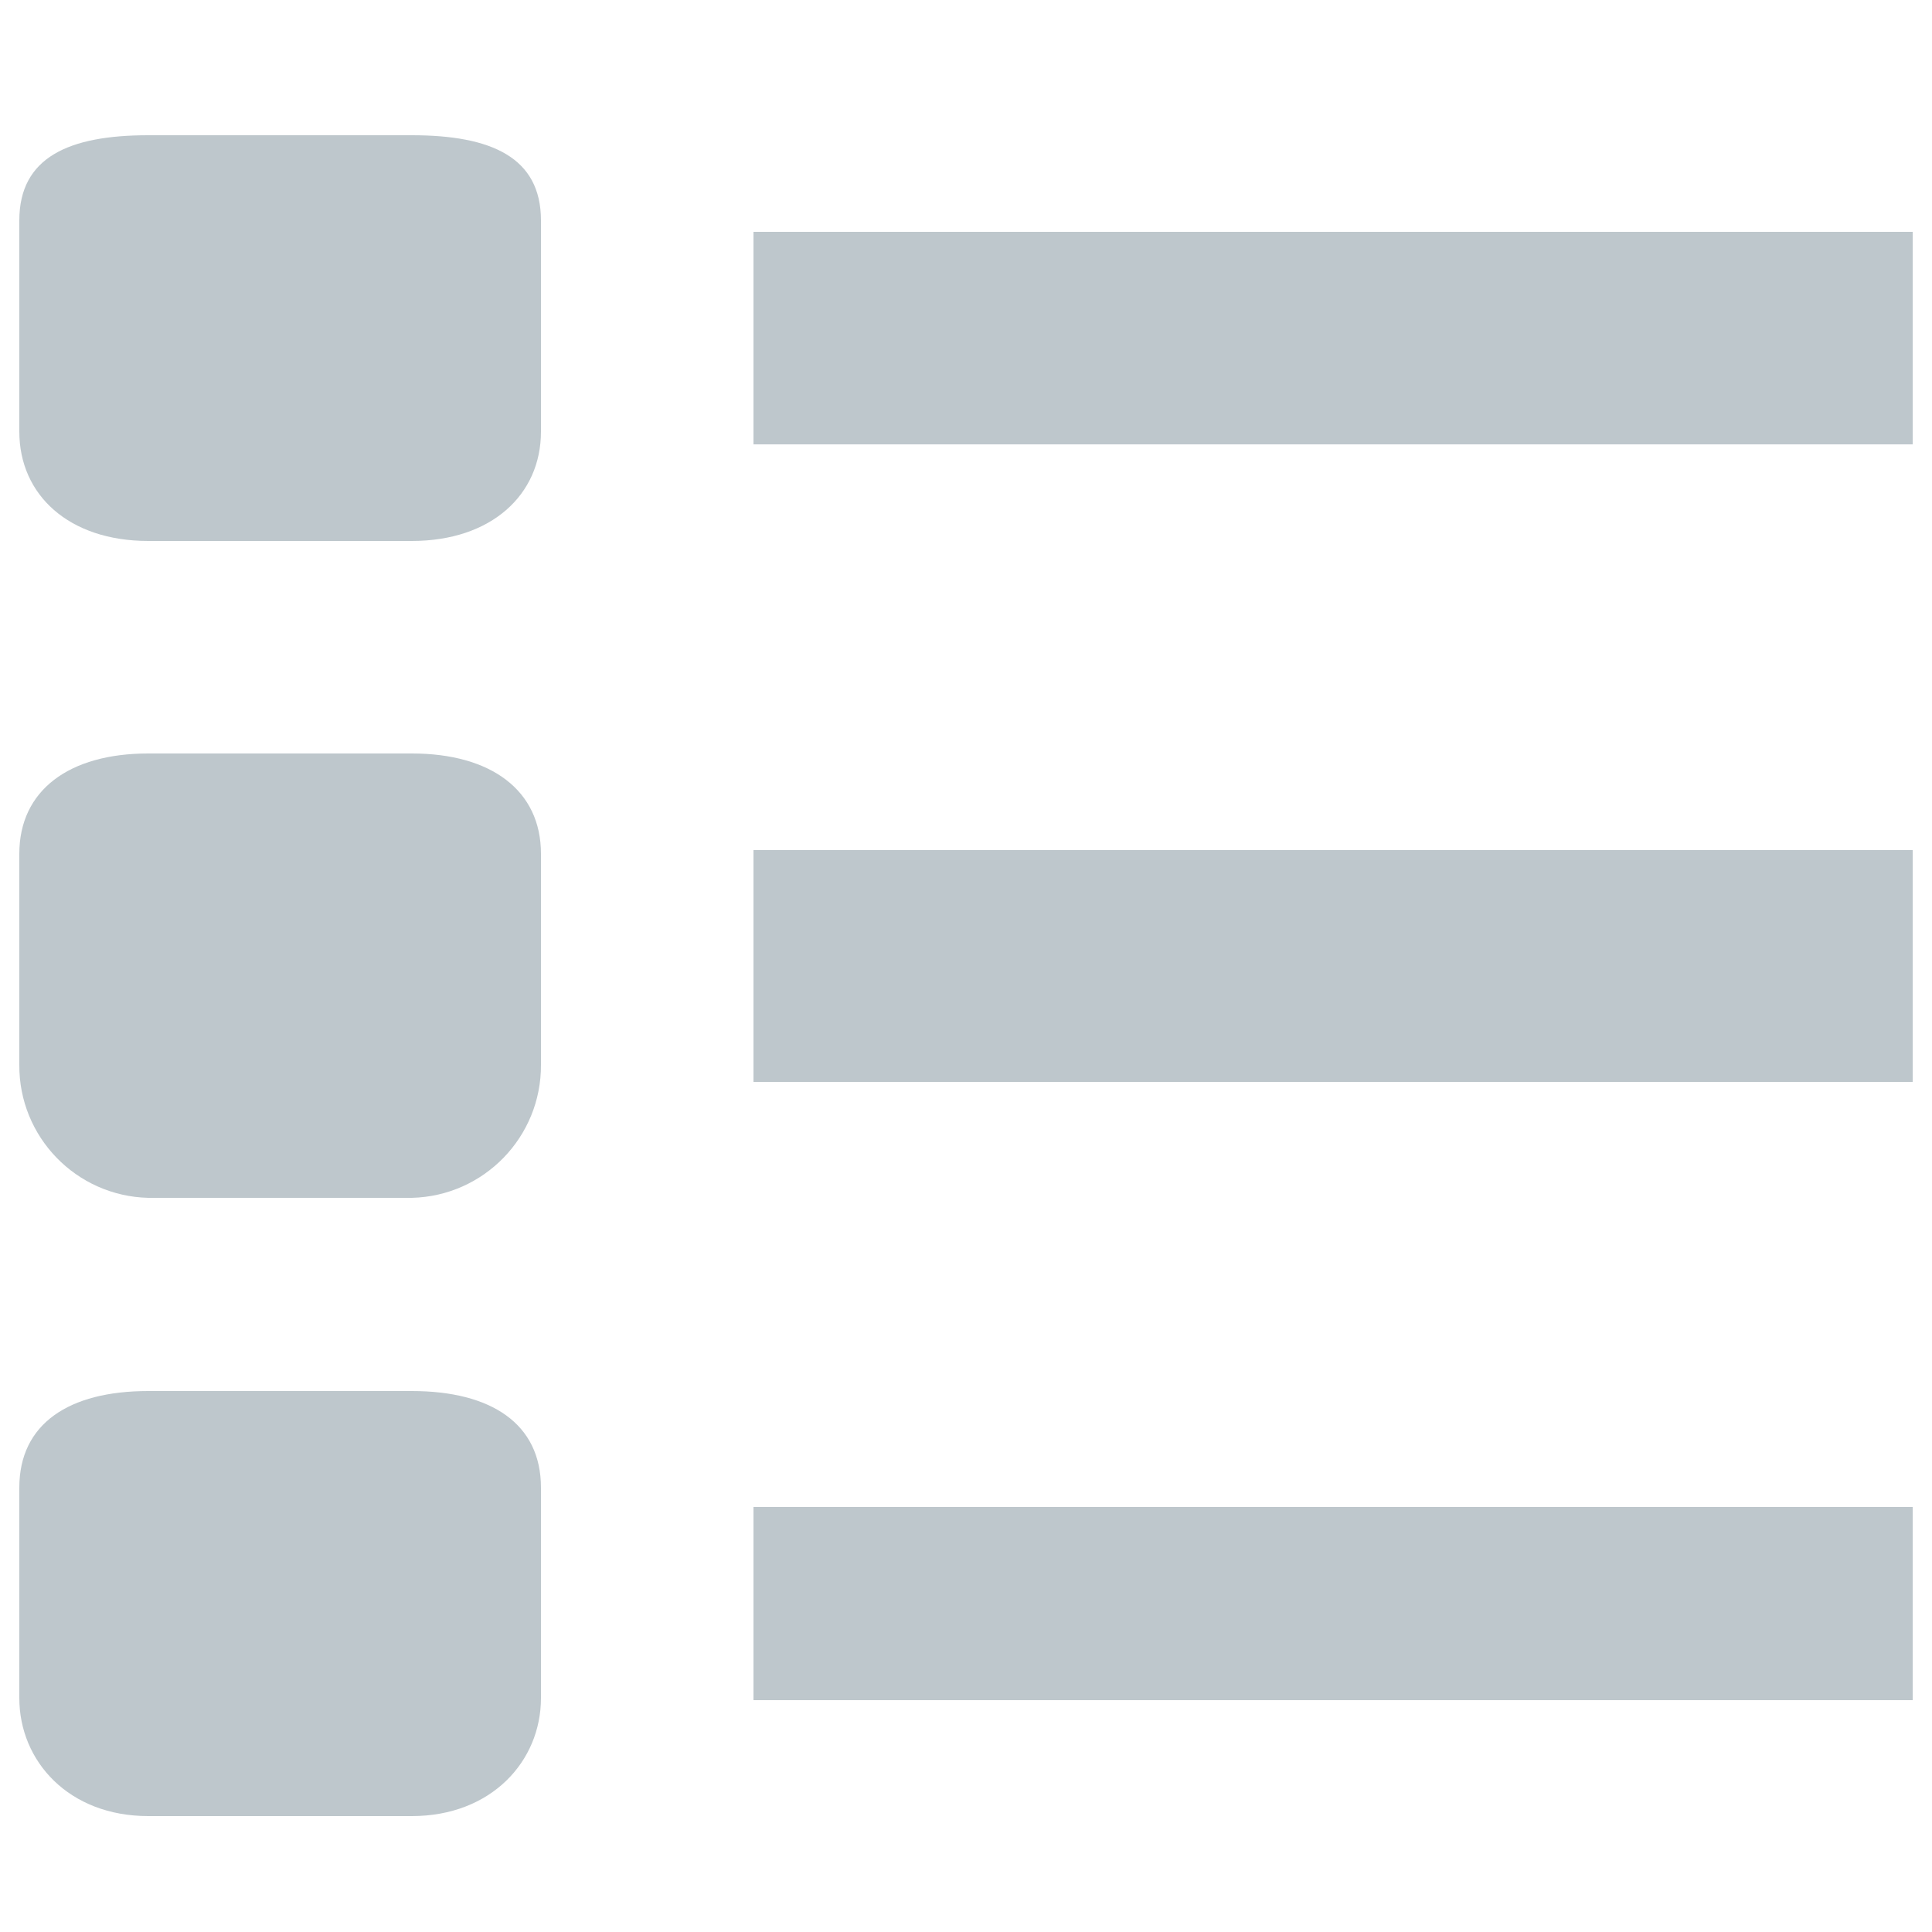
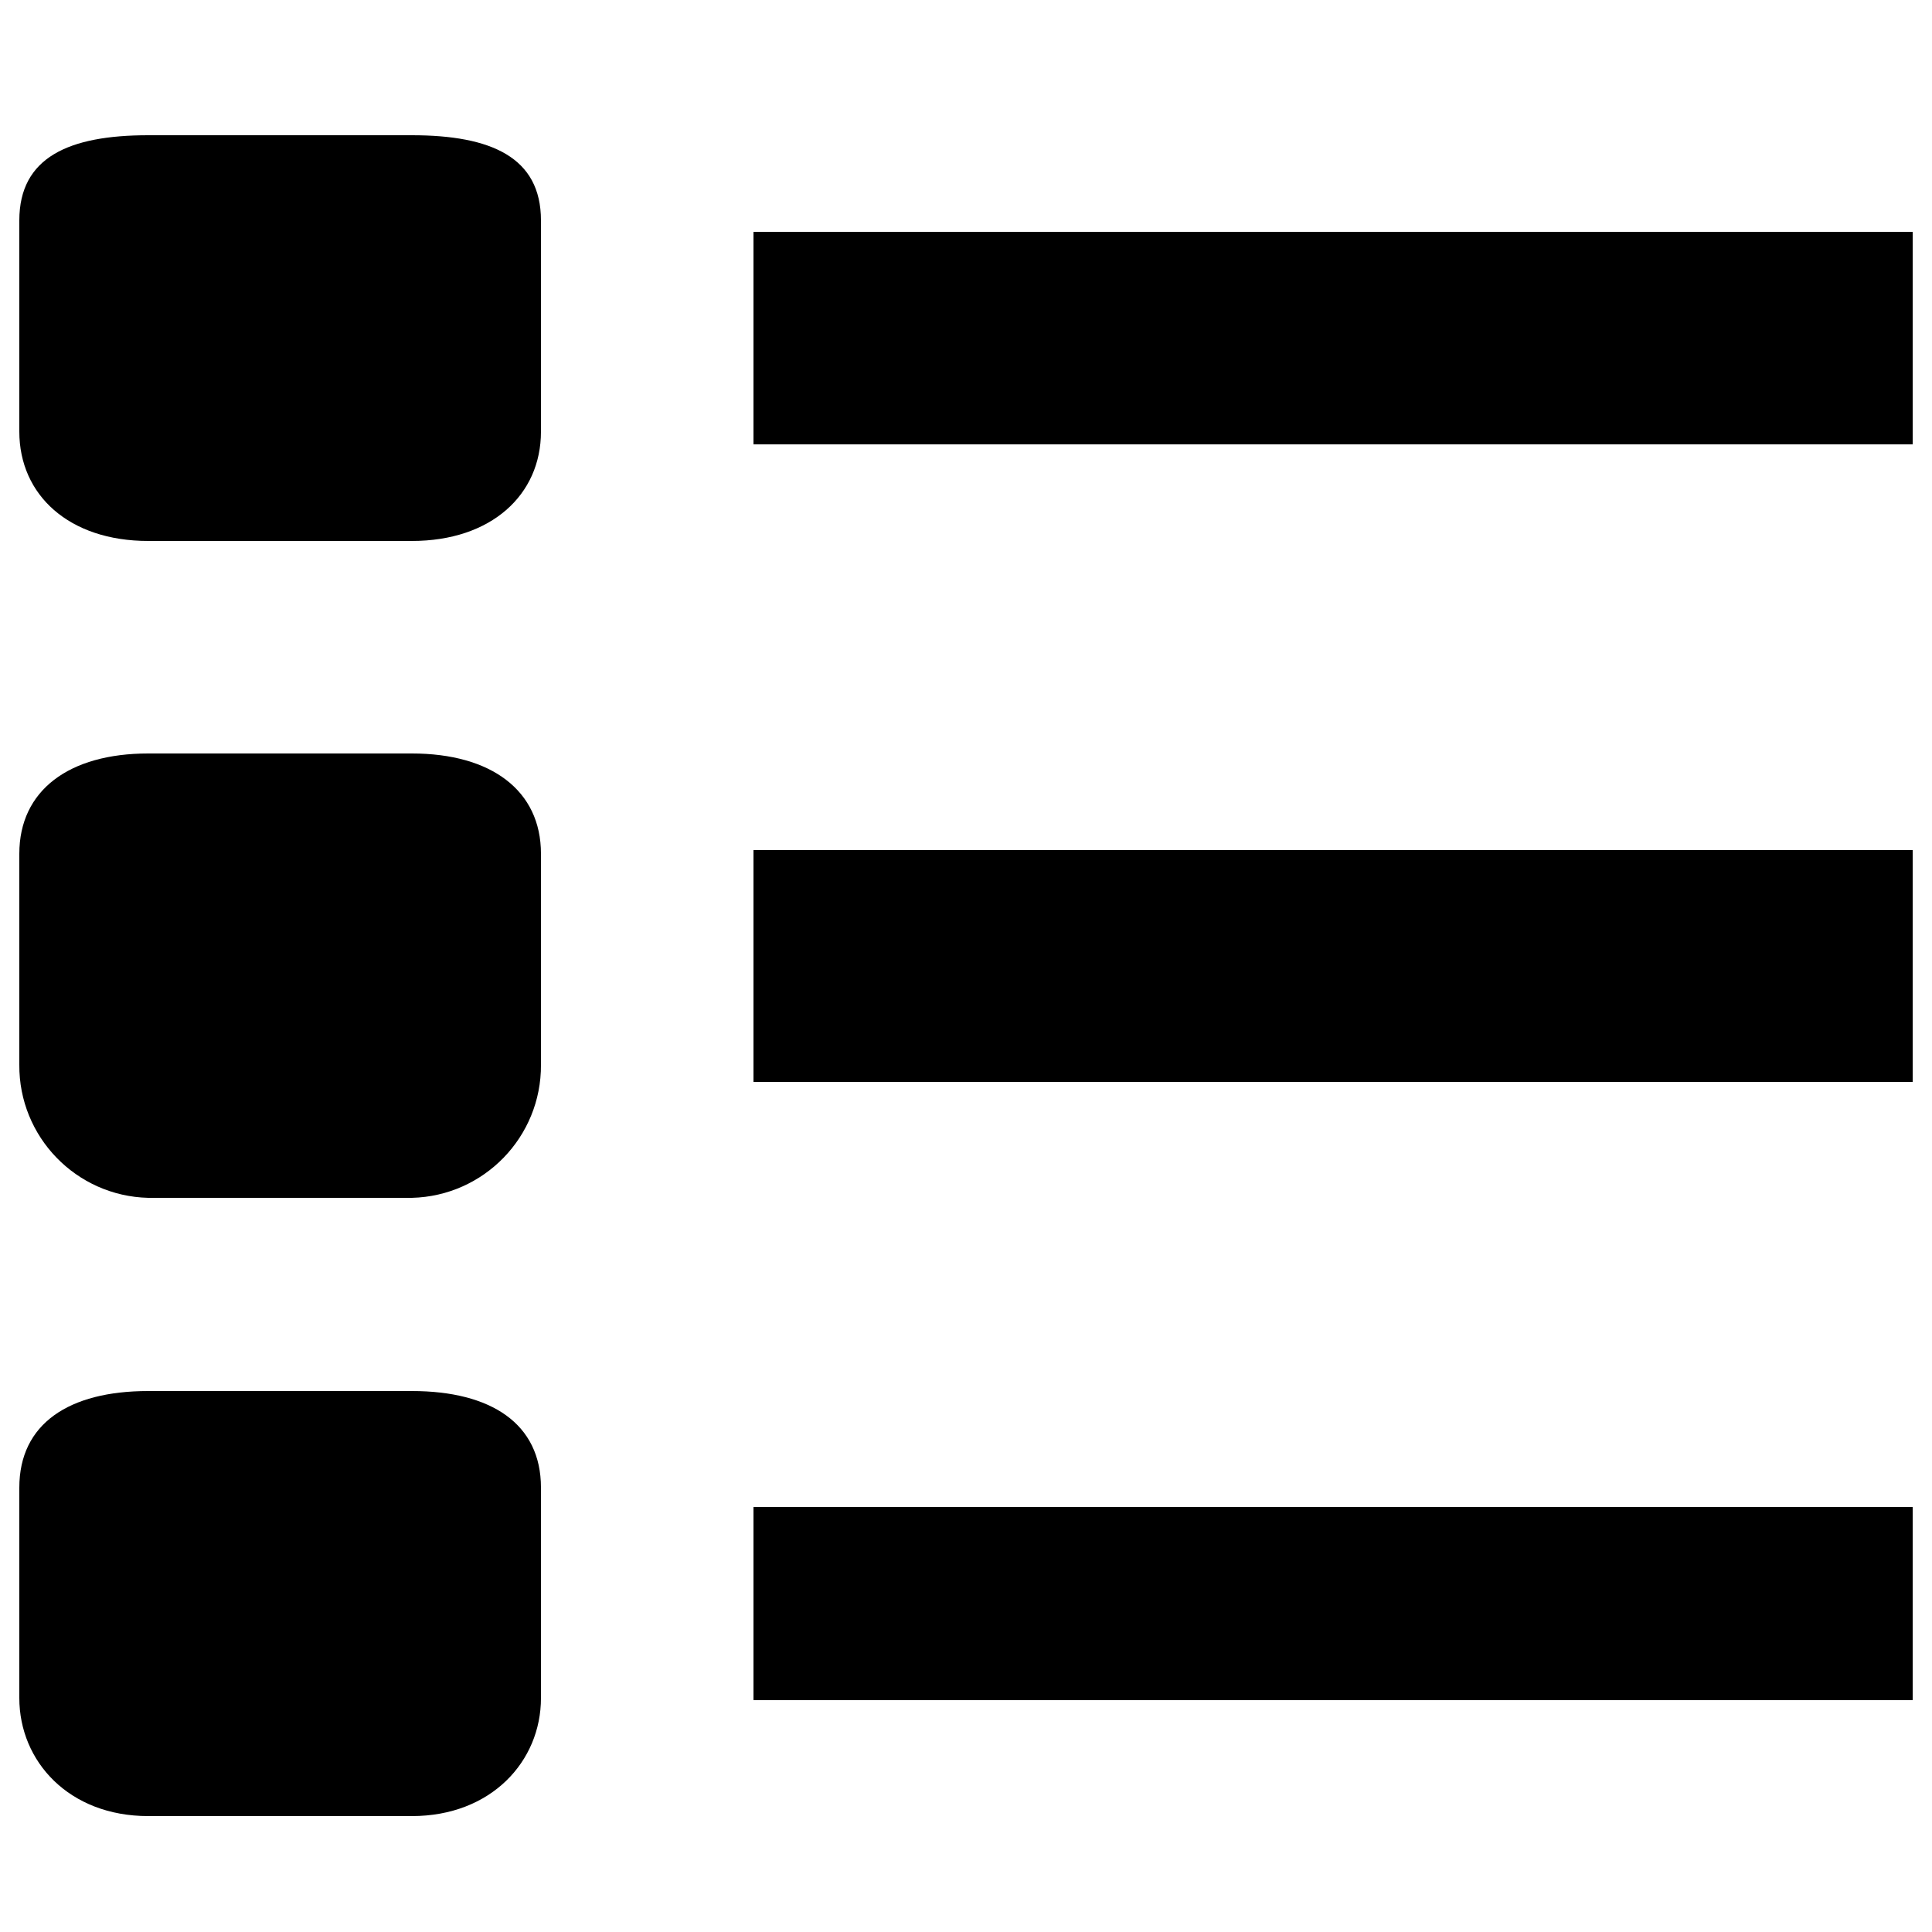
<svg xmlns="http://www.w3.org/2000/svg" id="Layer_1" data-name="Layer 1" viewBox="0 0 100 100">
-   <path d="M28,44.19V55.11A6.85,6.85,0,0,1,21.32,62H7.67A6.84,6.84,0,0,1,1,55.11V44.19C1,40.91,3.57,39,7.67,39H21.32C25.42,39,28,40.91,28,44.19ZM21.32,7H7.67C3.57,7,1,8.14,1,11.41V22.34C1,25.62,3.57,28,7.67,28H21.32c4.1,0,6.68-2.38,6.68-5.66V11.41C28,8.14,25.42,7,21.32,7Zm0,65H7.67C3.57,72,1,73.69,1,77V87.89C1,91.17,3.57,94,7.67,94H21.32c4.1,0,6.68-2.83,6.68-6.11V77C28,73.69,25.42,72,21.32,72ZM39,56H99V44H39V56Zm0,32H99V78H39V88Zm0-76V23H99V12H39Z" fill="#bec7cc" />
+   <path d="M28,44.19V55.11A6.85,6.85,0,0,1,21.32,62H7.67A6.84,6.84,0,0,1,1,55.11V44.19C1,40.91,3.57,39,7.67,39H21.32C25.42,39,28,40.91,28,44.19ZM21.32,7H7.67C3.57,7,1,8.14,1,11.41V22.34C1,25.62,3.57,28,7.67,28H21.32c4.1,0,6.68-2.38,6.68-5.66V11.41C28,8.14,25.42,7,21.32,7Zm0,65H7.67C3.57,72,1,73.69,1,77V87.89C1,91.17,3.57,94,7.67,94H21.32c4.1,0,6.68-2.83,6.68-6.11V77C28,73.69,25.42,72,21.32,72ZM39,56H99V44H39V56Zm0,32H99V78H39V88Zm0-76V23H99V12H39Z" fill="currentColor" />
</svg>
